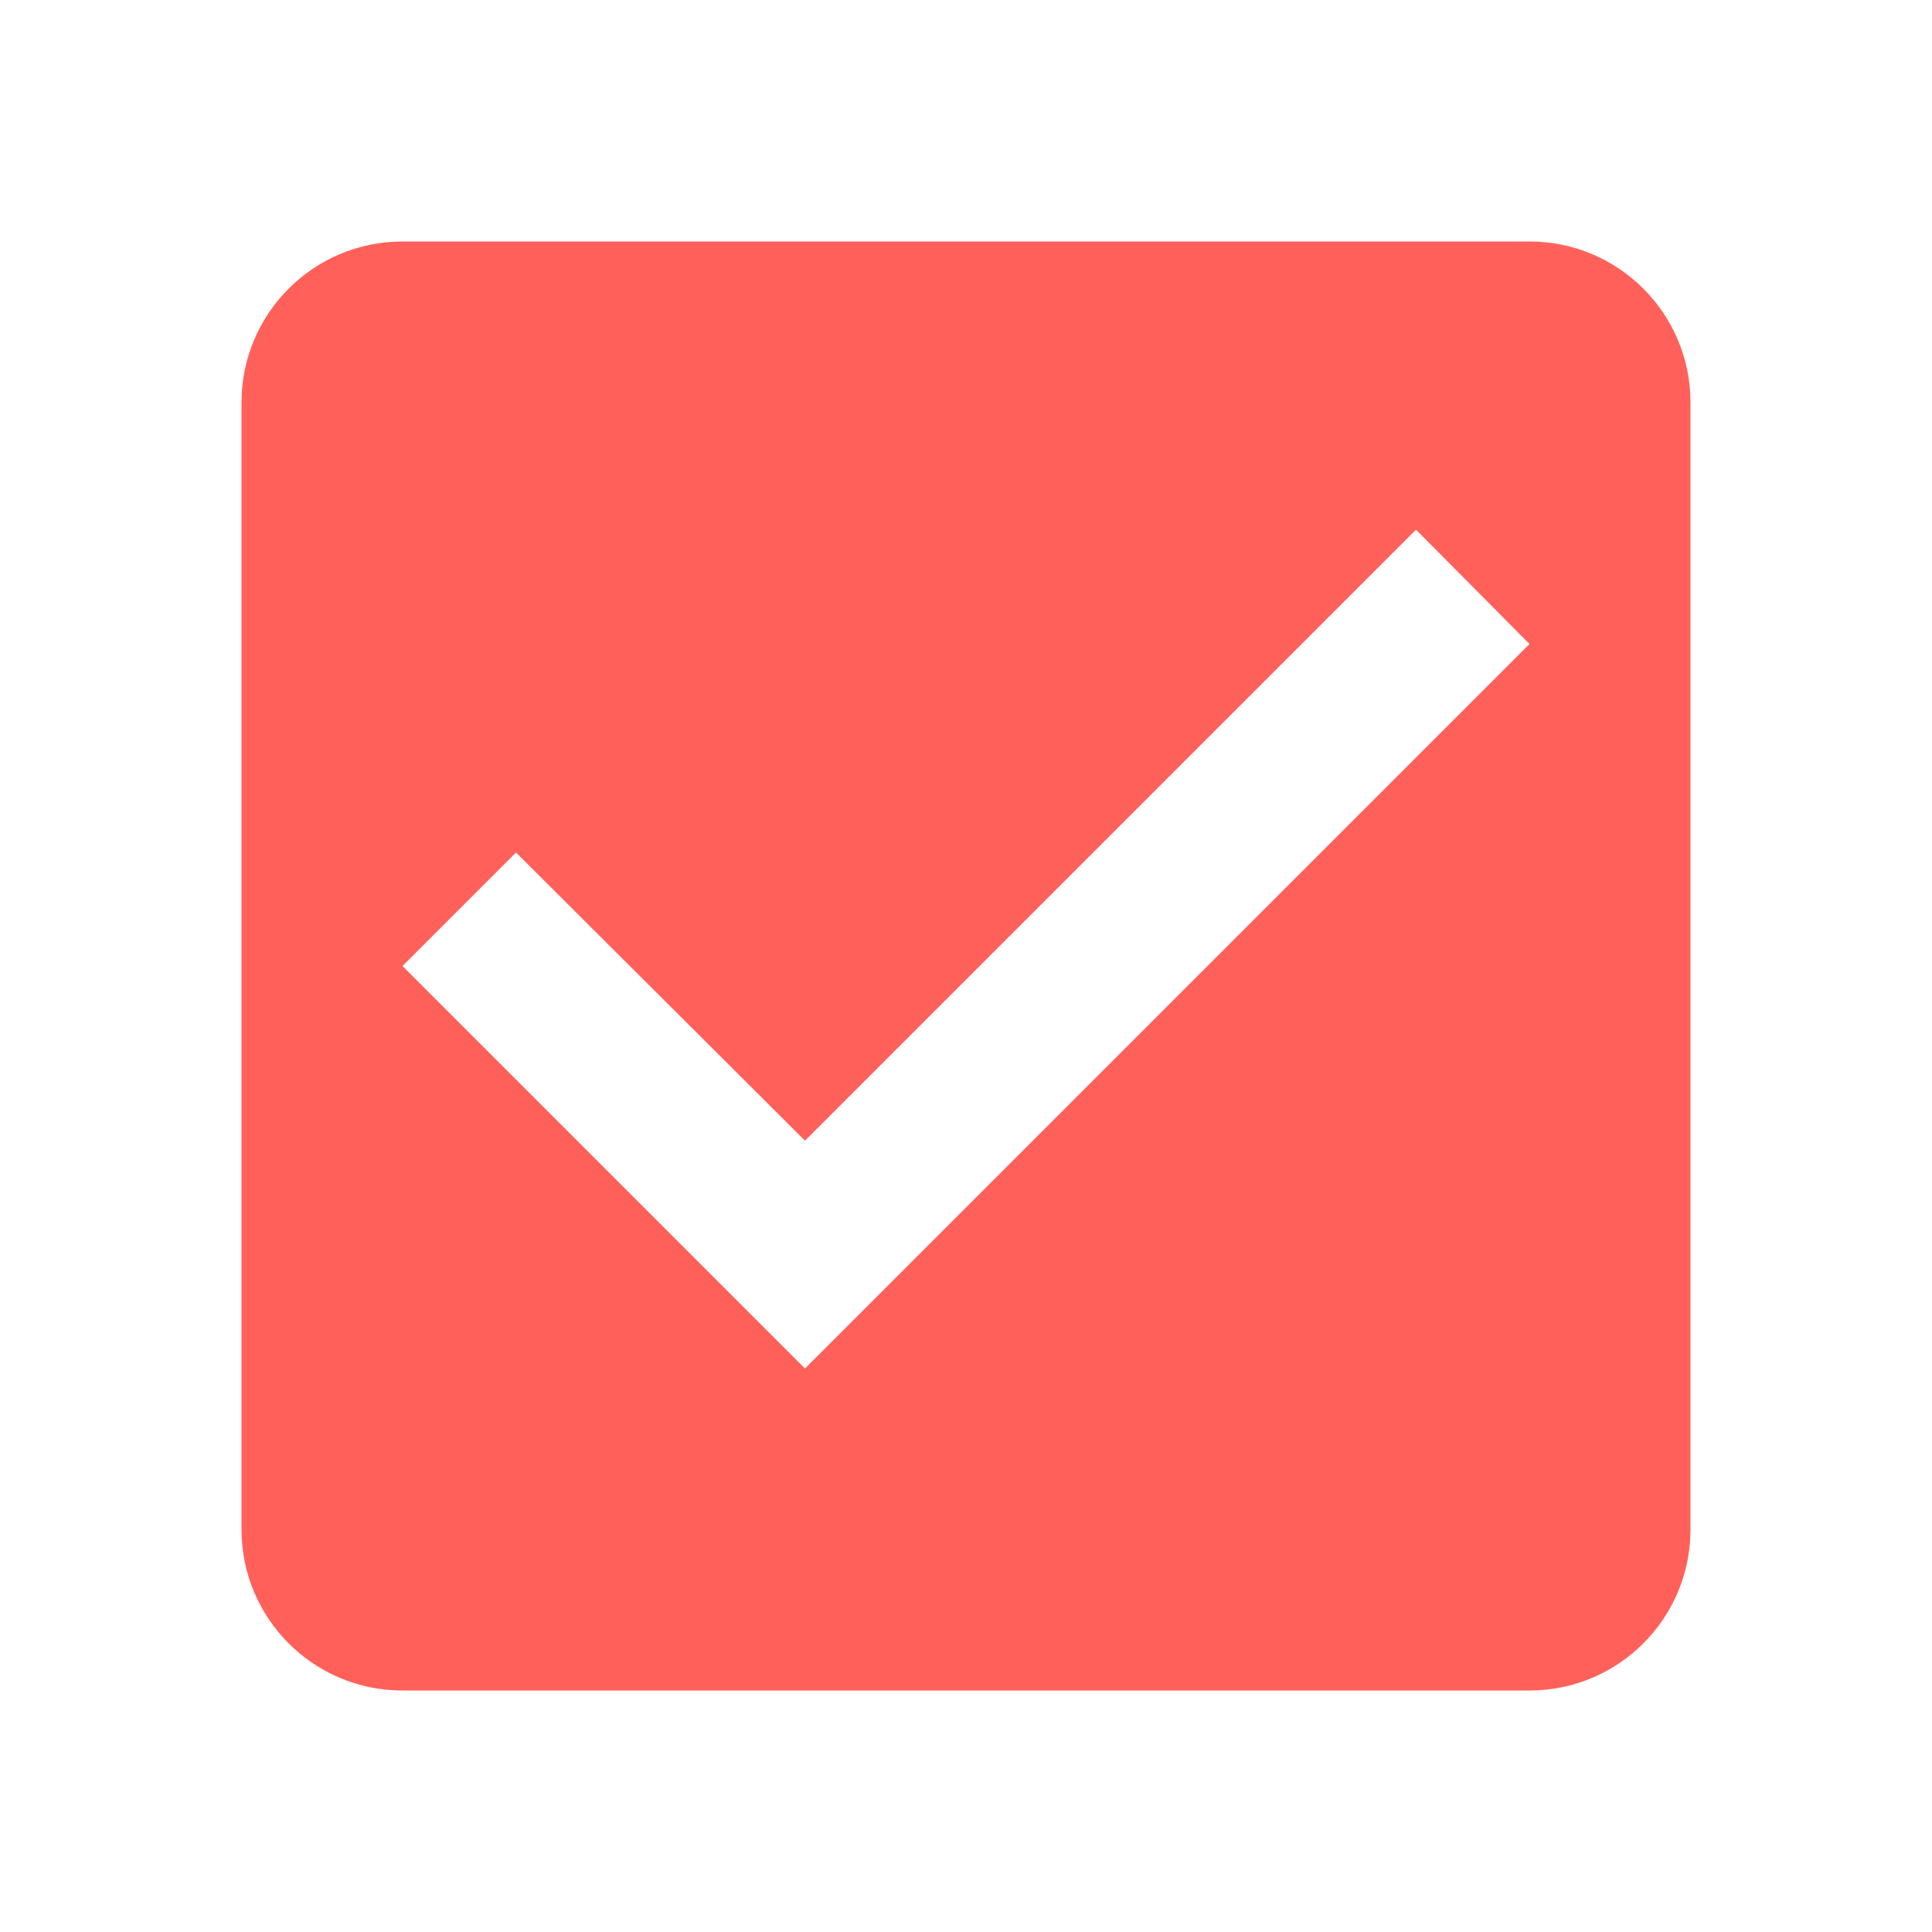
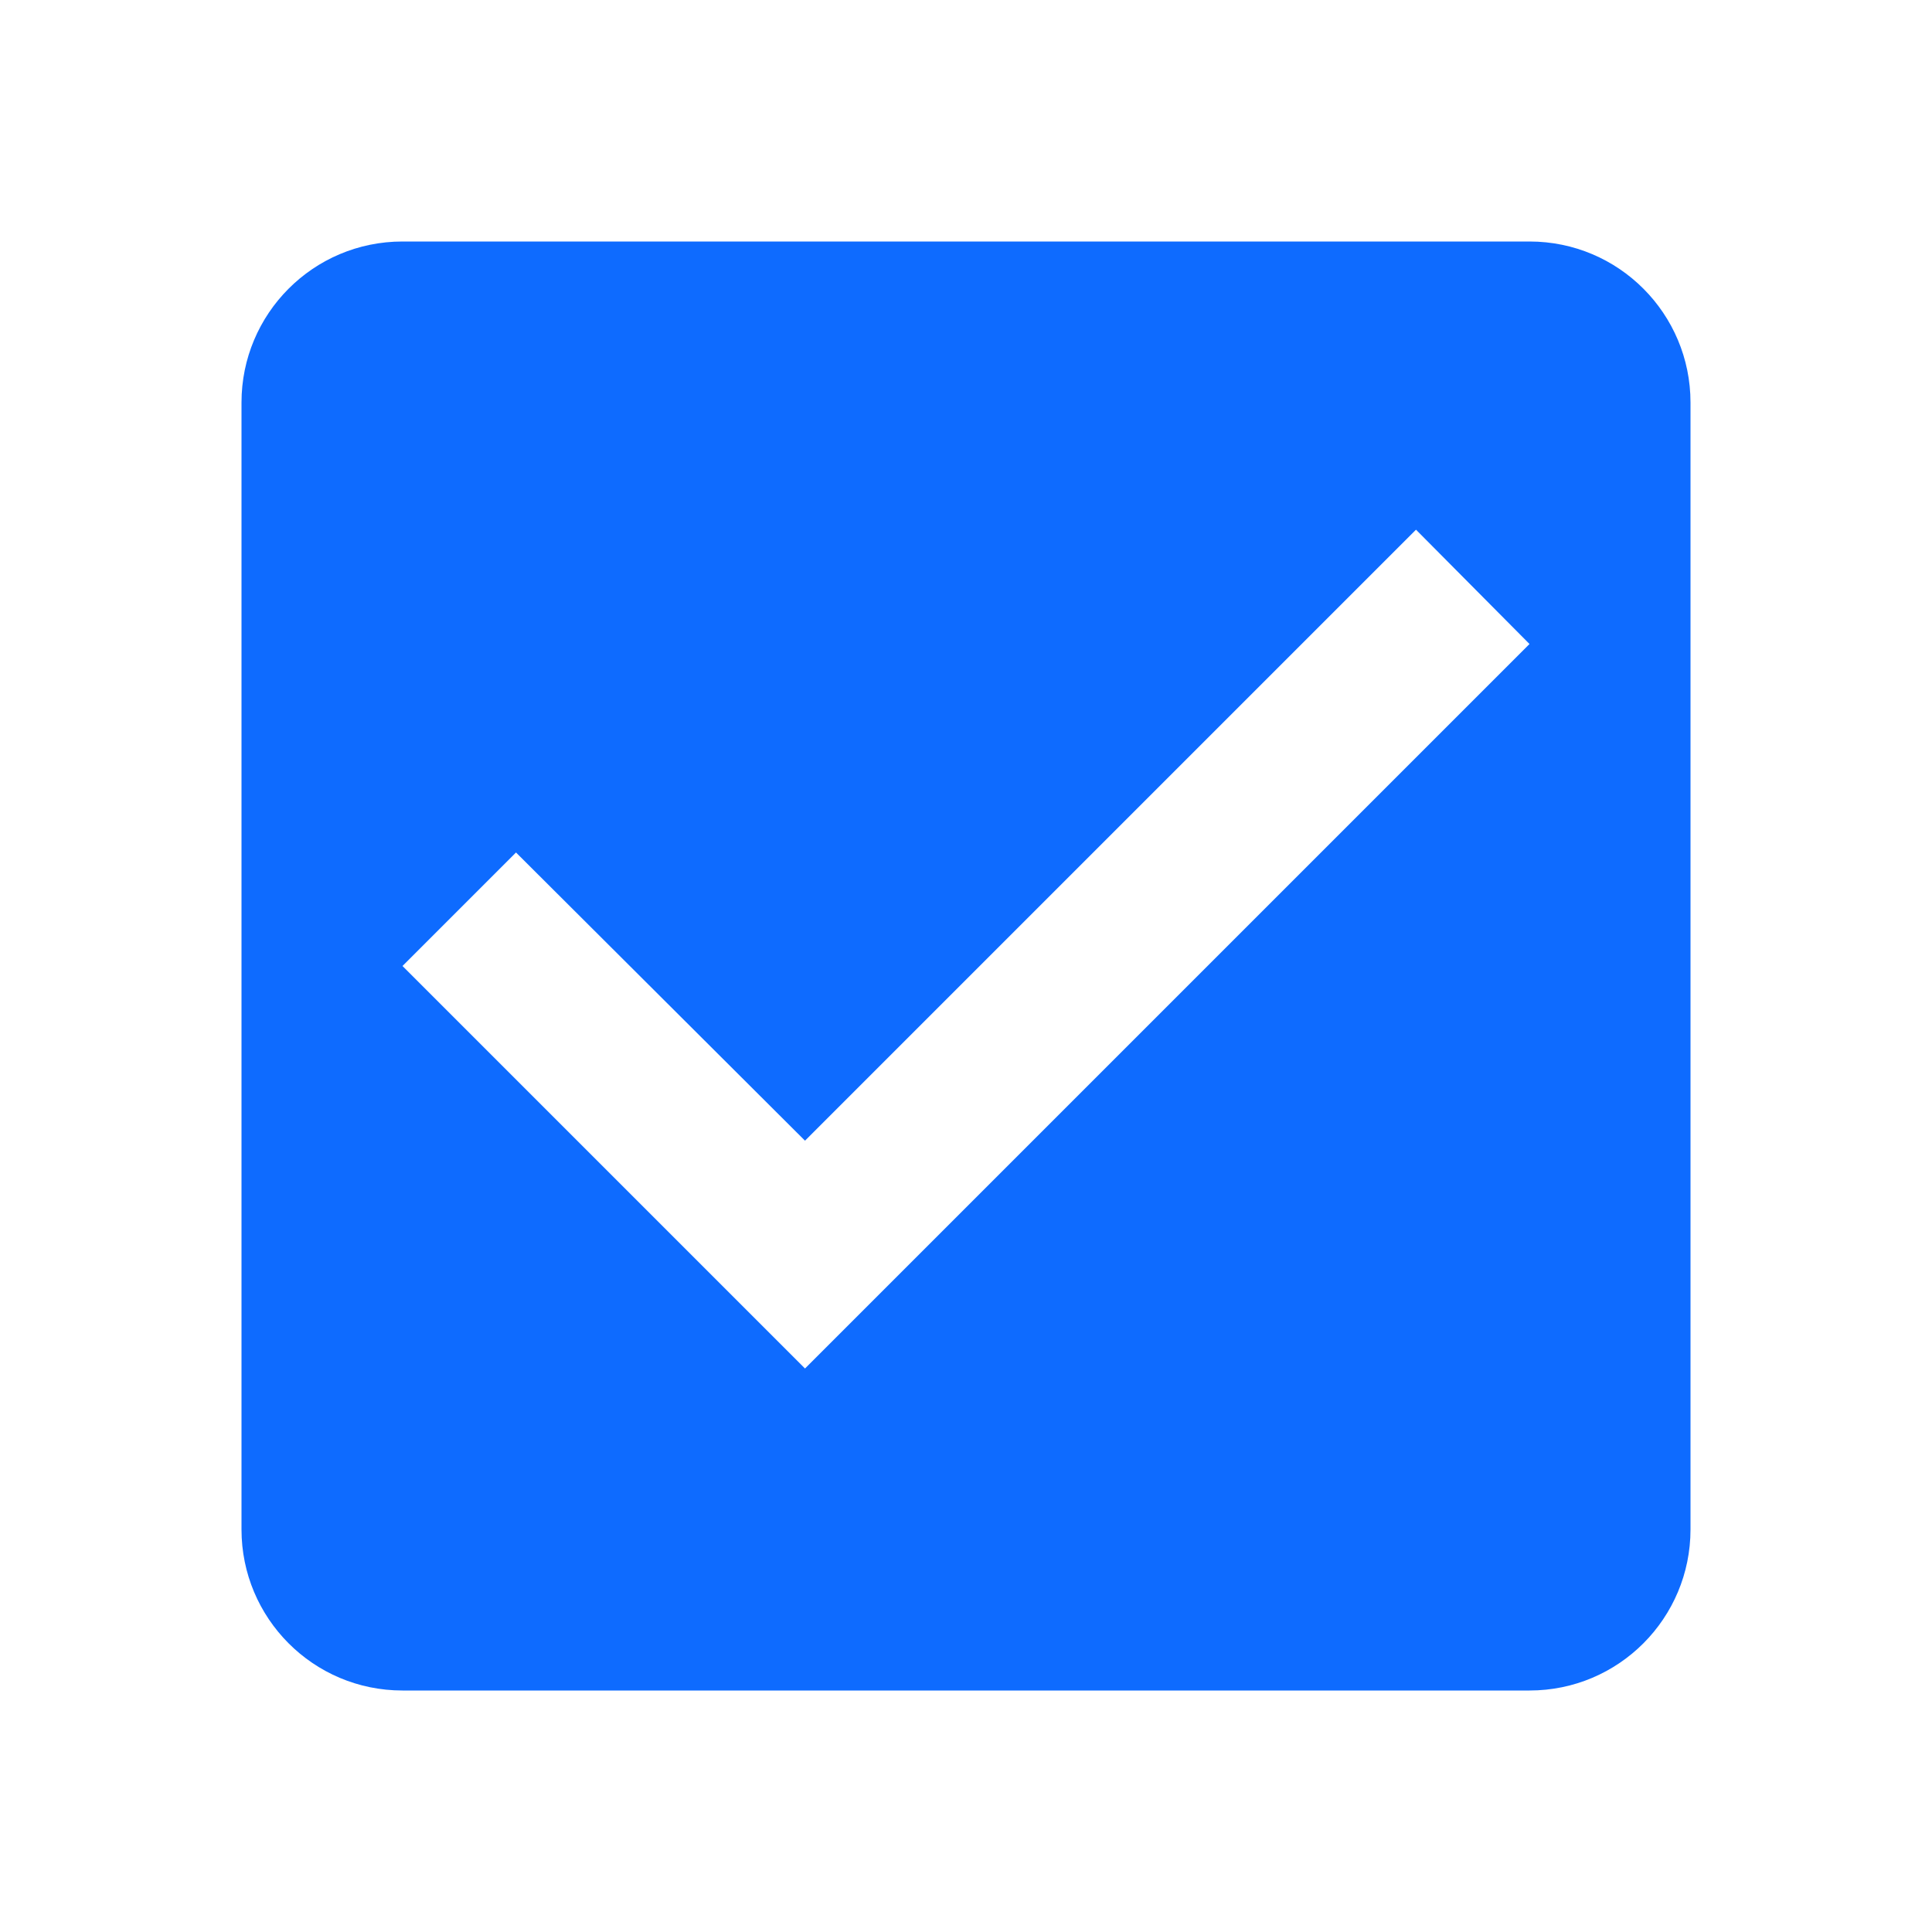
<svg xmlns="http://www.w3.org/2000/svg" fill="#000000" height="24" viewBox="0 0 24 24" width="24" id="svg2" version="1.1">
  <defs id="defs10" />
-   <path d="M19 3H5c-1.11 0-2 .9-2 2v14c0 1.1.89 2 2 2h14c1.11 0 2-.9 2-2V5c0-1.1-.89-2-2-2zm-9 14l-5-5 1.41-1.41L10 14.17l7.59-7.59L19 8l-9 9z" id="path6" style="fill:#ff615a;fill-opacity:1" />
+   <path d="M19 3H5c-1.11 0-2 .9-2 2v14c0 1.1.89 2 2 2h14c1.11 0 2-.9 2-2V5c0-1.1-.89-2-2-2zm-9 14l-5-5 1.41-1.41L10 14.17l7.59-7.59L19 8l-9 9z" id="path6" style="fill:#0e6bff;fill-opacity:1" />
</svg>
